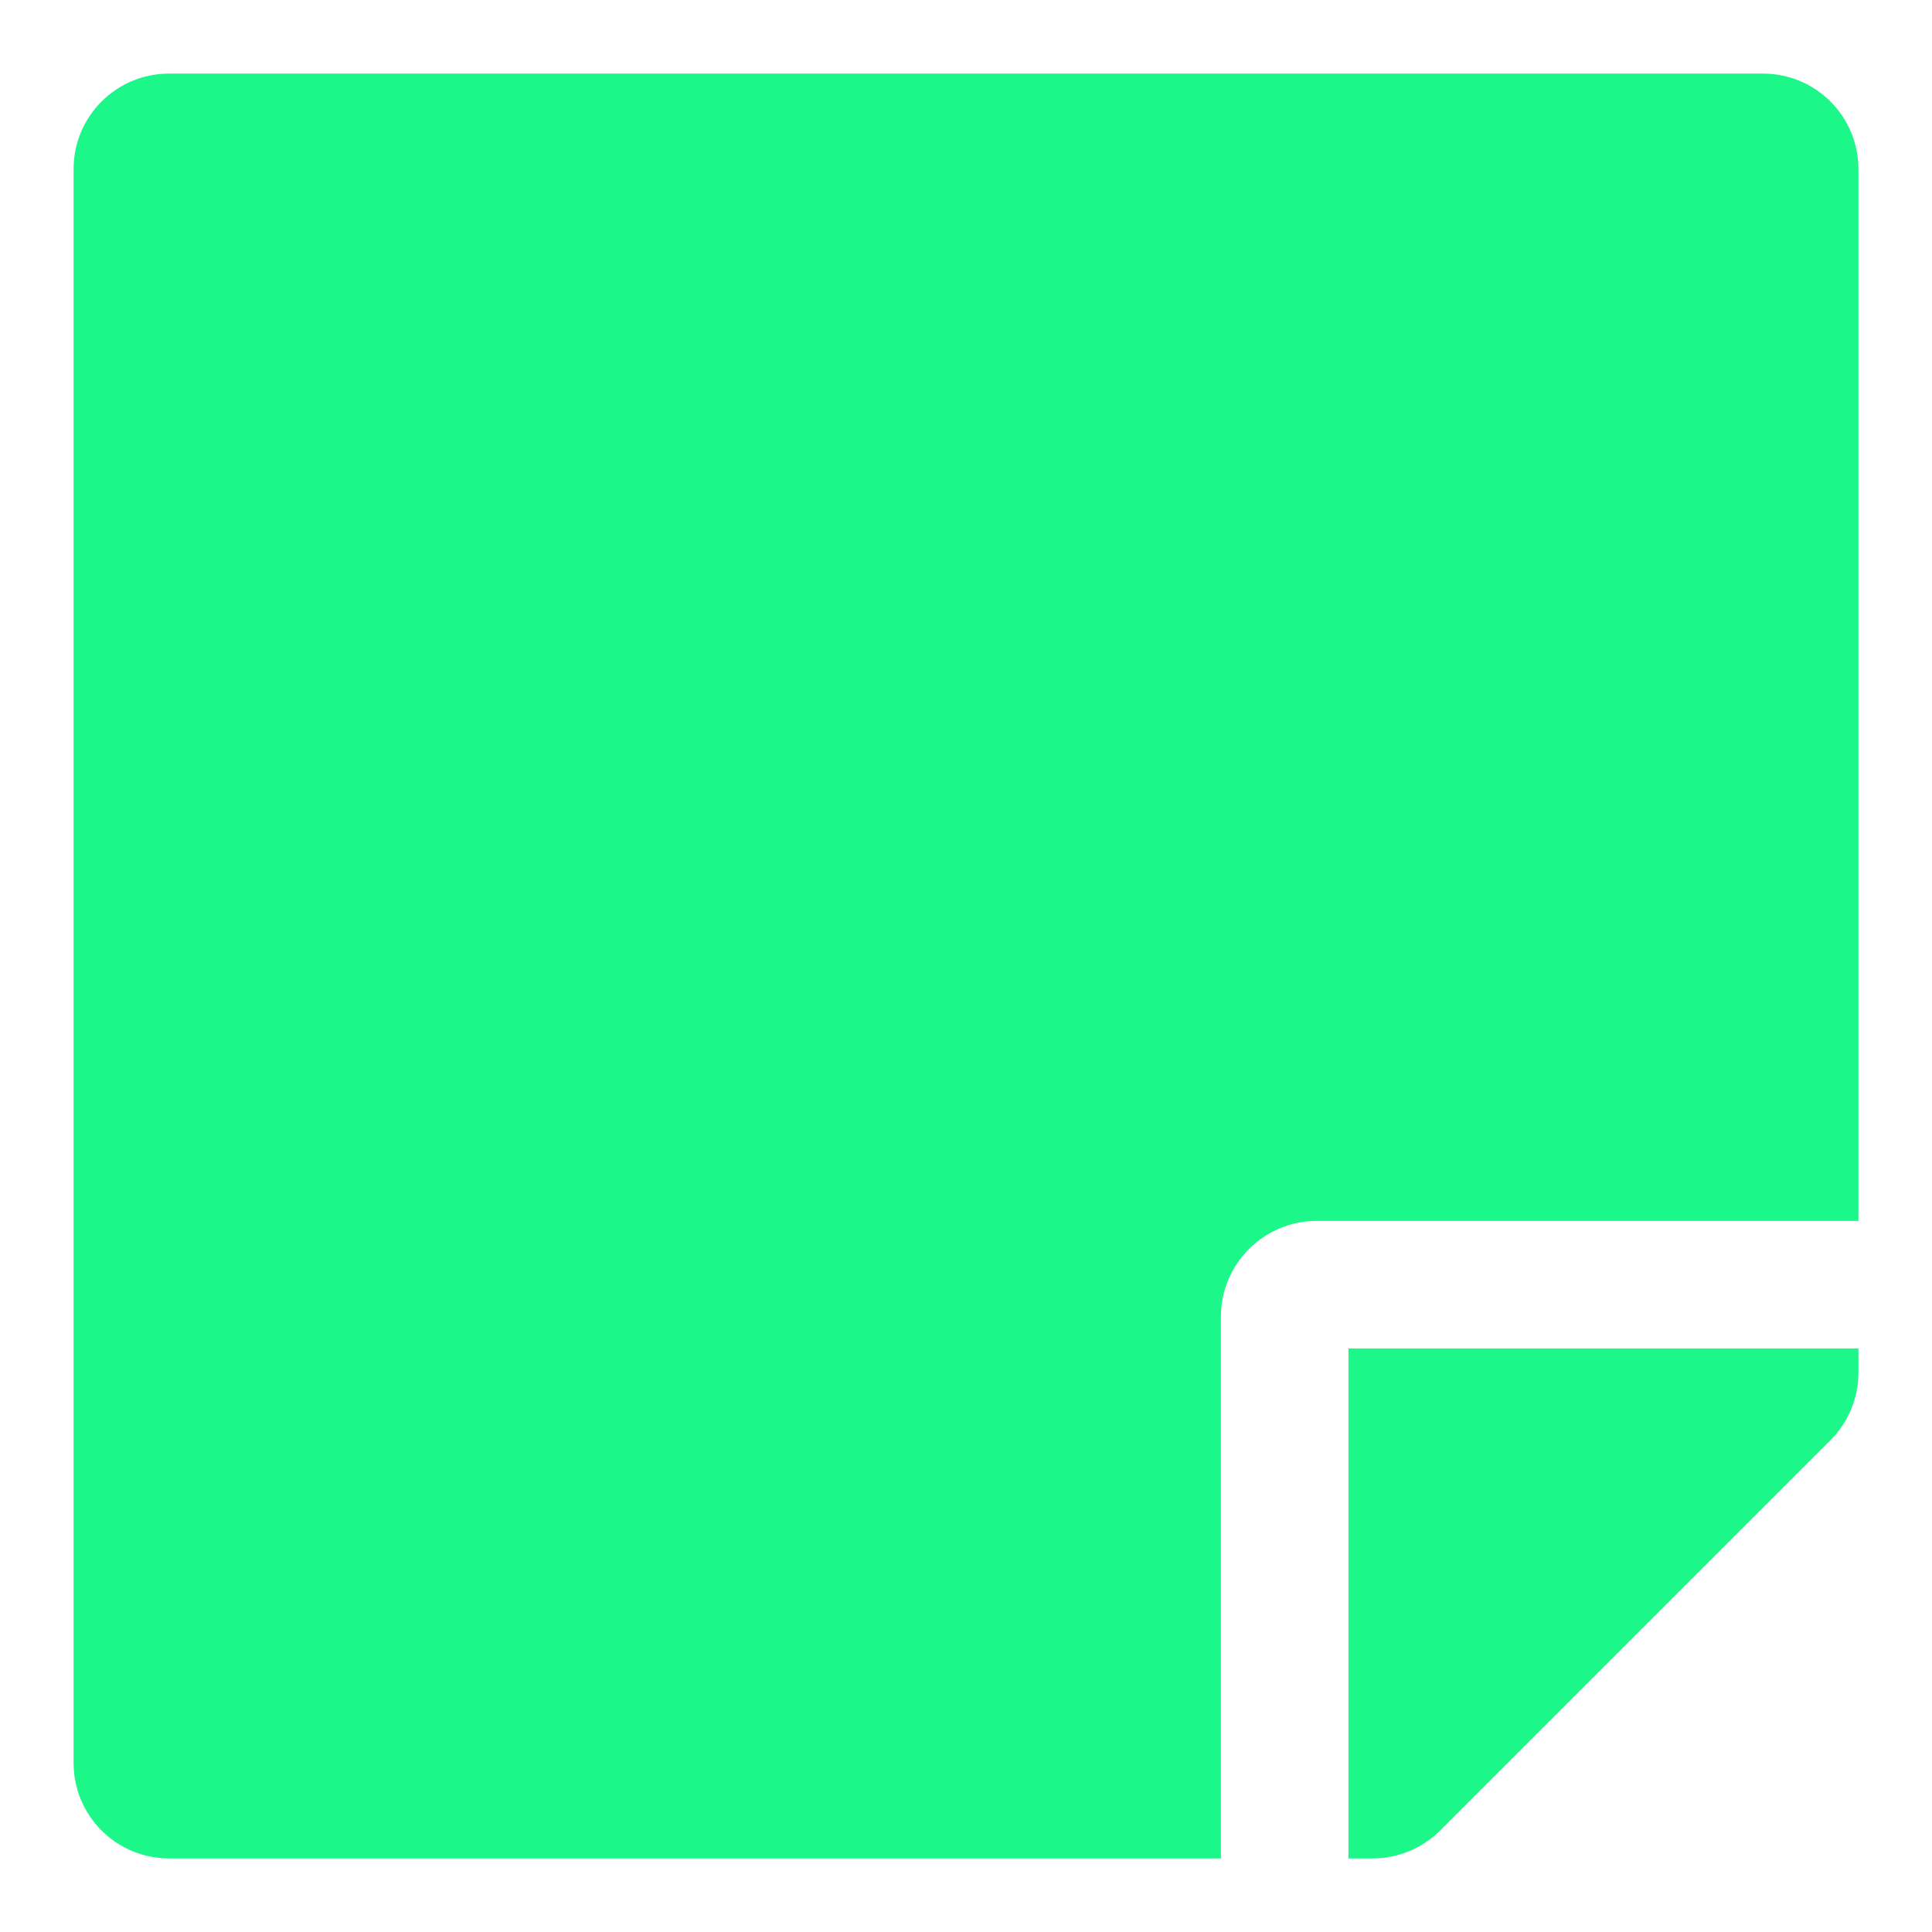
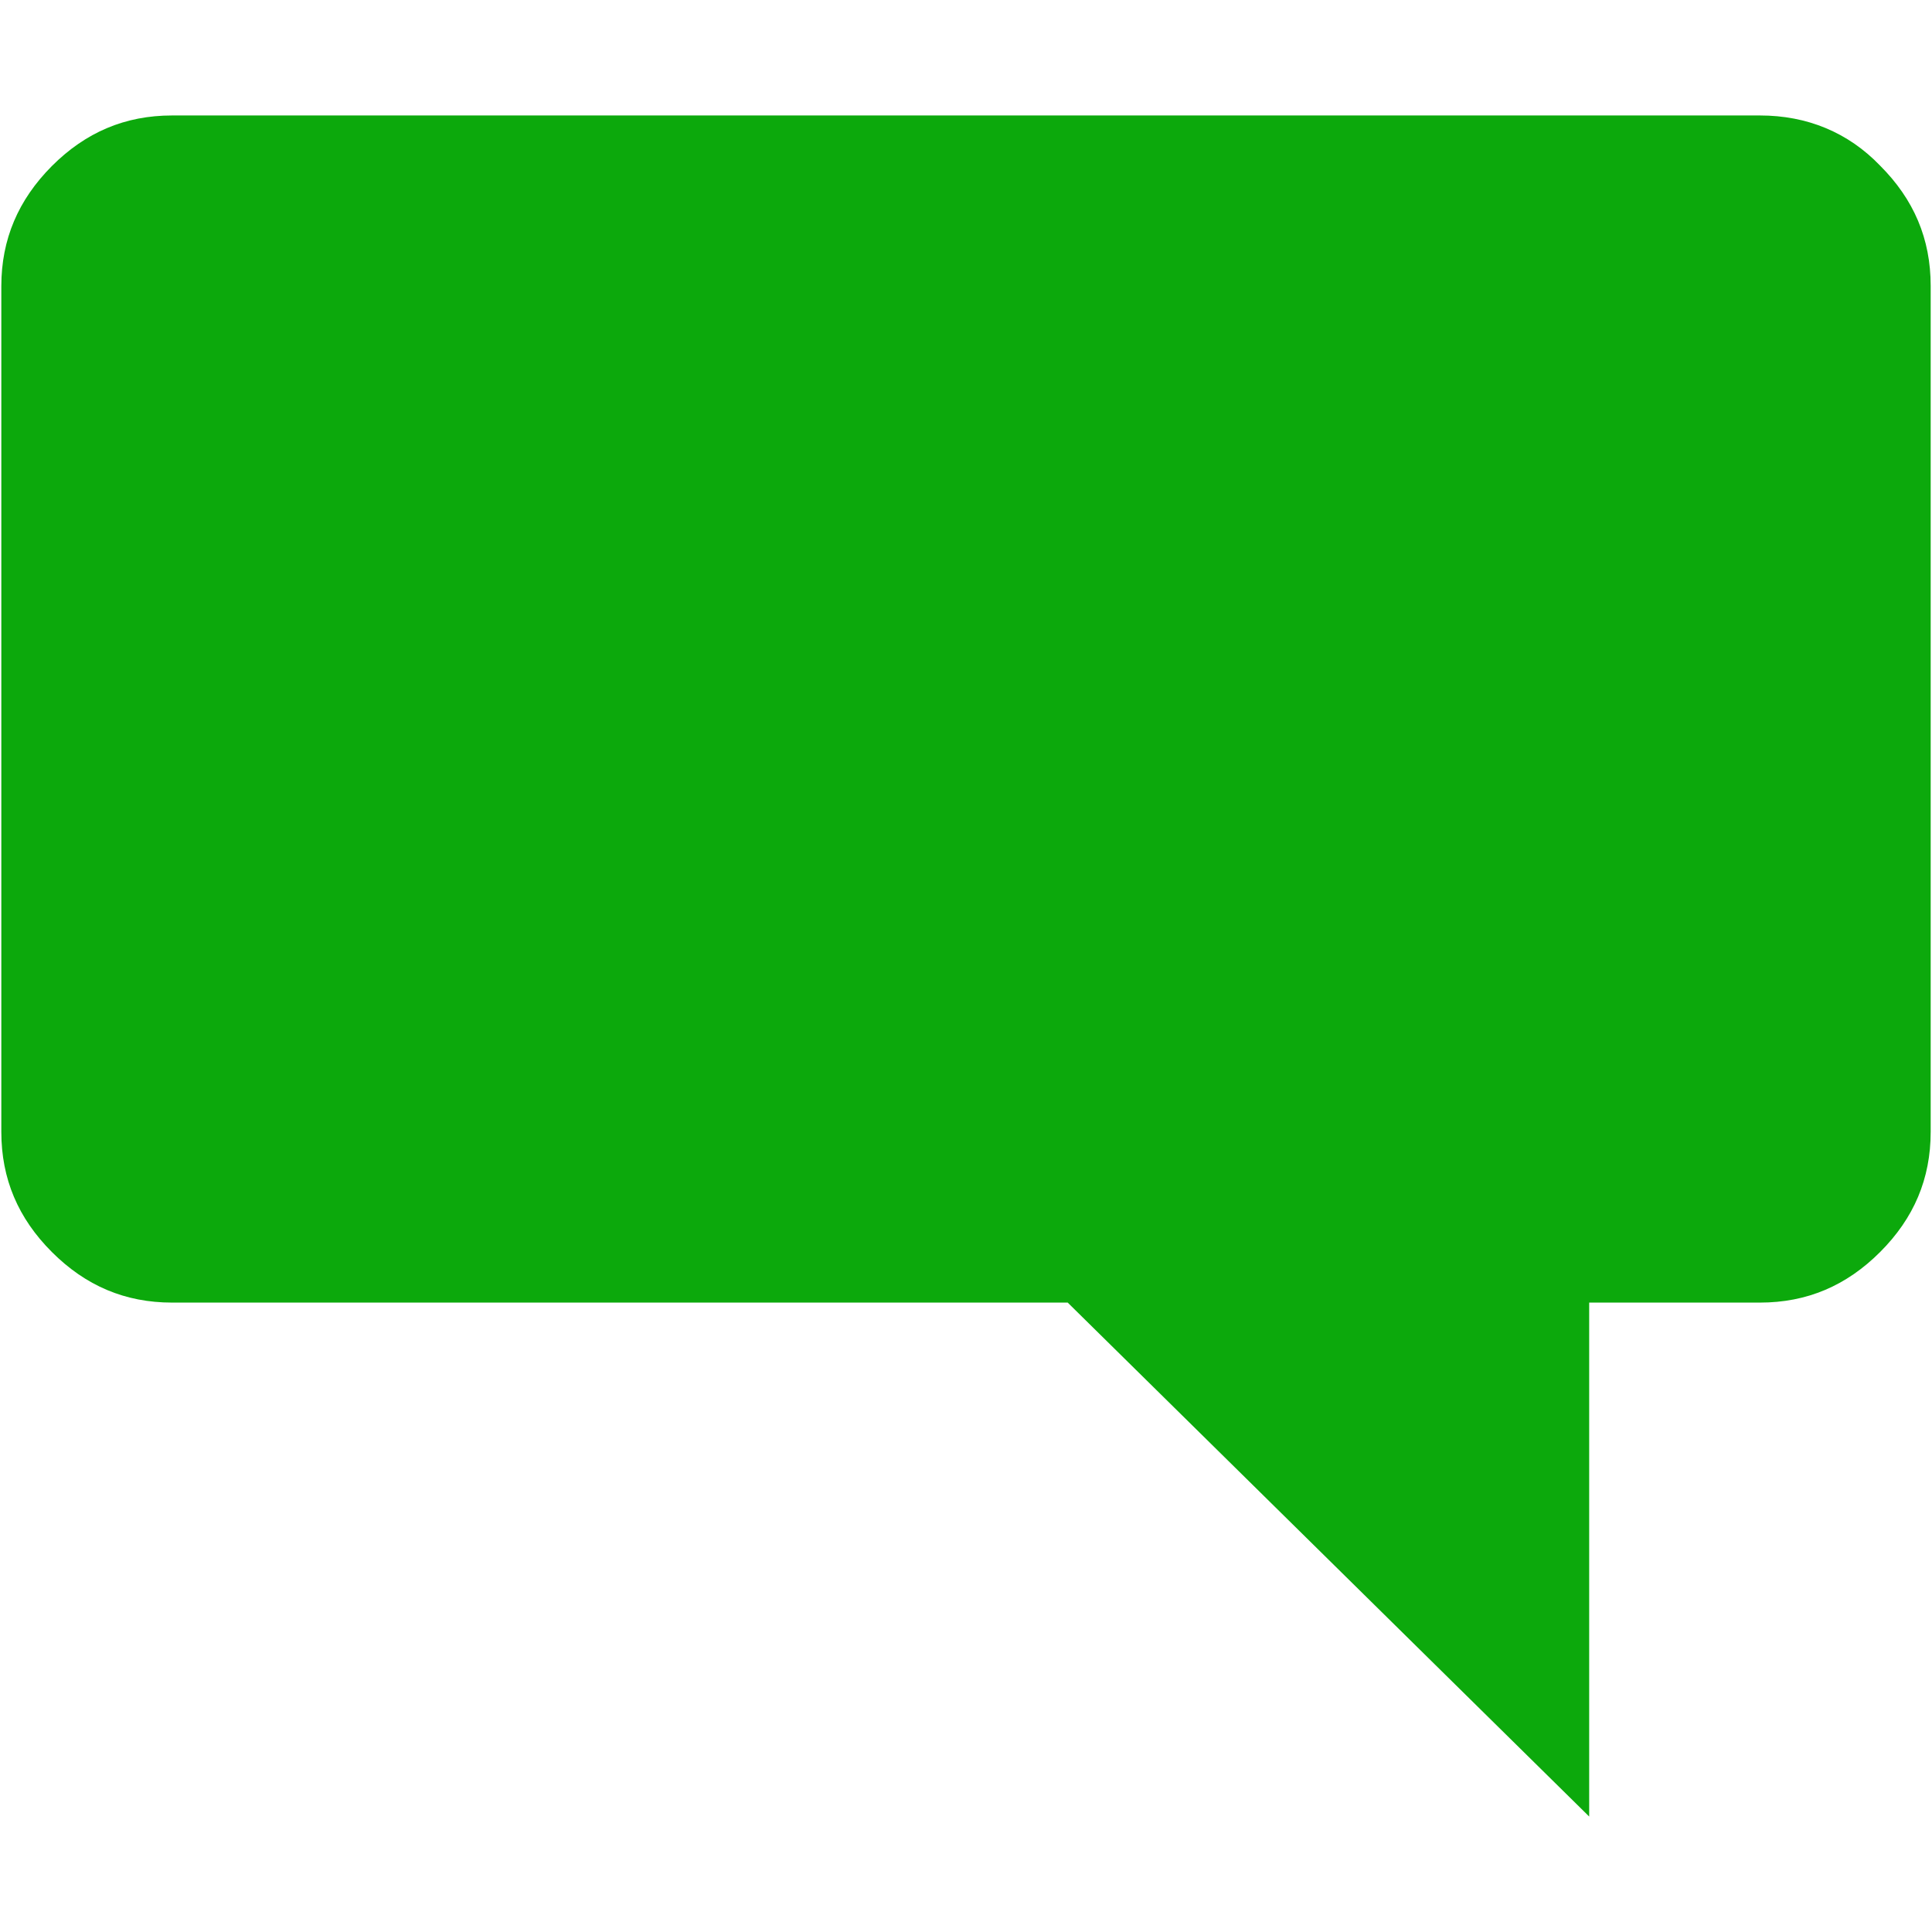
<svg xmlns="http://www.w3.org/2000/svg" version="1.1" id="Layer_1" x="0px" y="0px" viewBox="0 0 1024 1024" style="enable-background:new 0 0 1024 1024;" xml:space="preserve">
  <style type="text/css">
- 	.st0{fill:#1CF78A;}
+ 	.st0{fill:#0CA90C;}
</style>
-   <path class="st0" d="M697.8,647.1H985V89.7c0-28.1-22.6-50.7-50.7-50.7H89.7C61.6,39,39,61.6,39,89.7v844.6  c0,28.1,22.6,50.7,50.7,50.7h557.4V697.8C647.1,669.9,669.9,647.1,697.8,647.1z M970.2,763.3L763.3,970.2  c-9.5,9.5-22.4,14.8-35.9,14.8h-12.7V714.7H985v12.9C985,740.9,979.7,753.8,970.2,763.3z" />
+   <path class="st0" d="M932.8,61.2H91.2c-24.9,0-45.8,8.9-63.7,26.8C9.7,105.9,0.7,126.8,0.7,151.7v448.2c0,24.9,8.9,45.8,26.8,63.7  s38.8,26.8,63.7,26.8h474.7l276.4,272.4V690.4h90.5c24.9,0,45.8-8.9,63.7-26.8c17.9-17.9,26.8-38.8,26.8-63.7V151.5  c0-24.9-8.9-45.8-26.8-63.7C979.5,70.1,957.7,61.2,932.8,61.2z" />
</svg>
